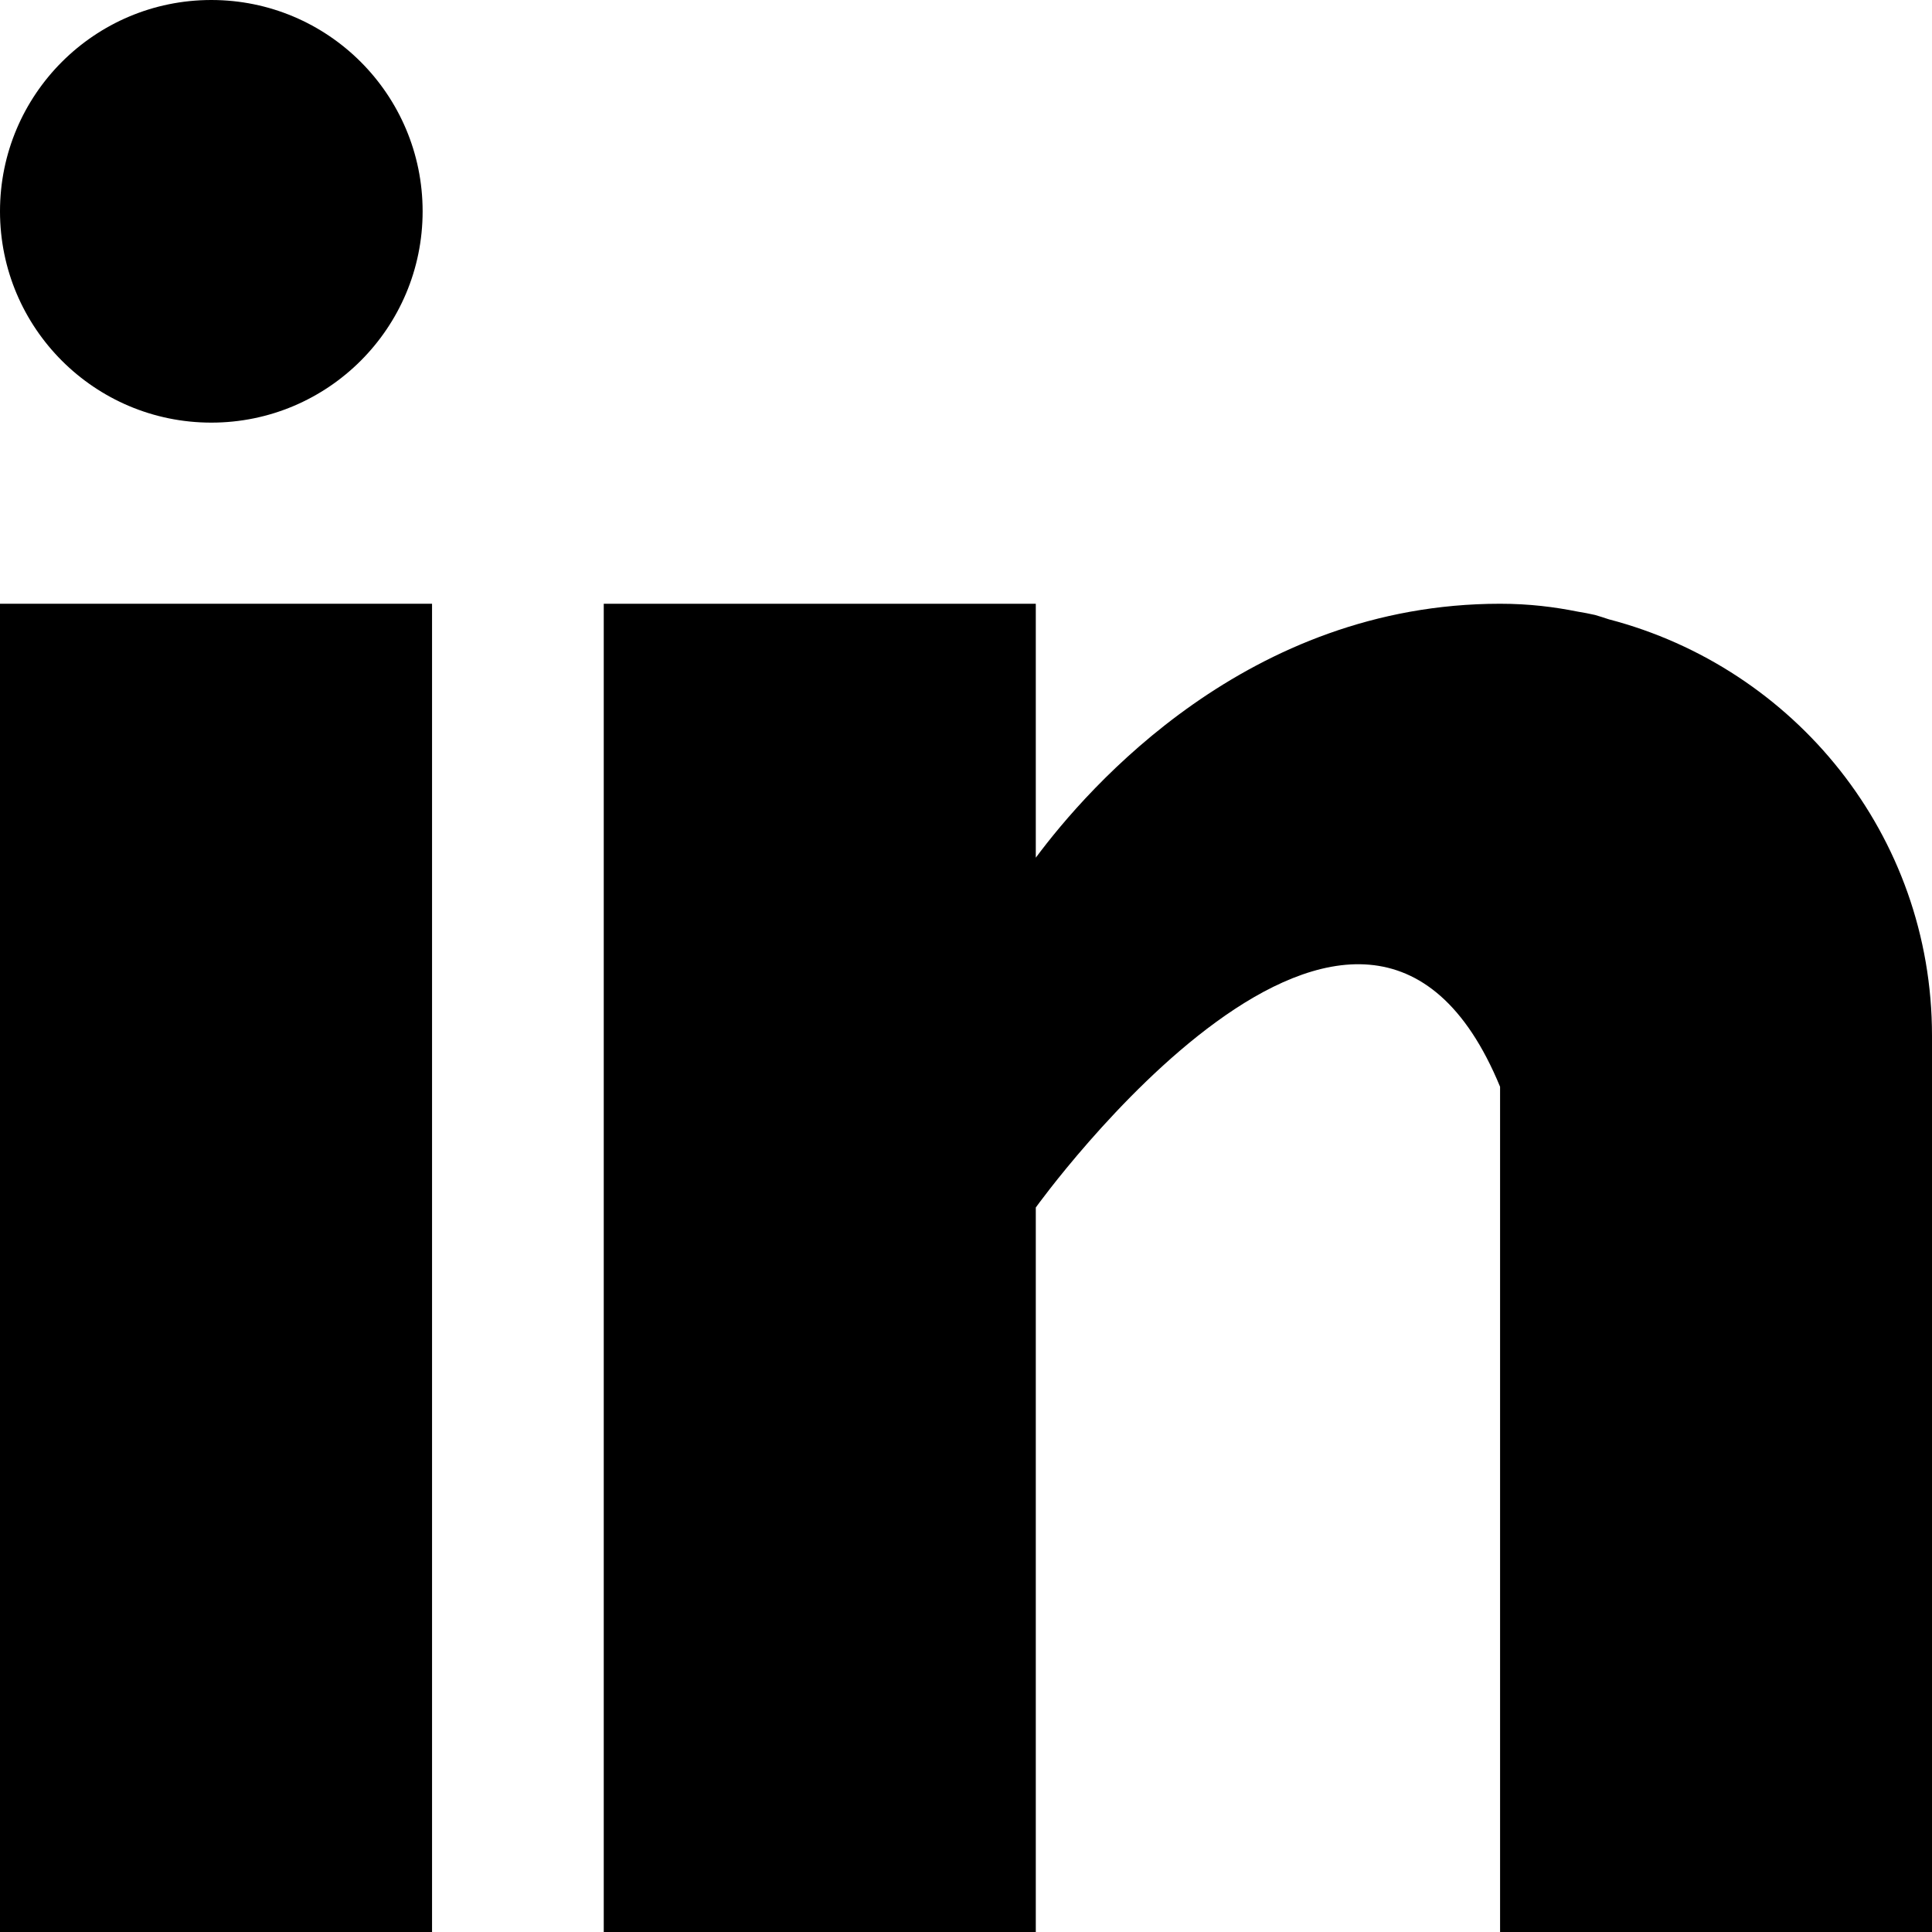
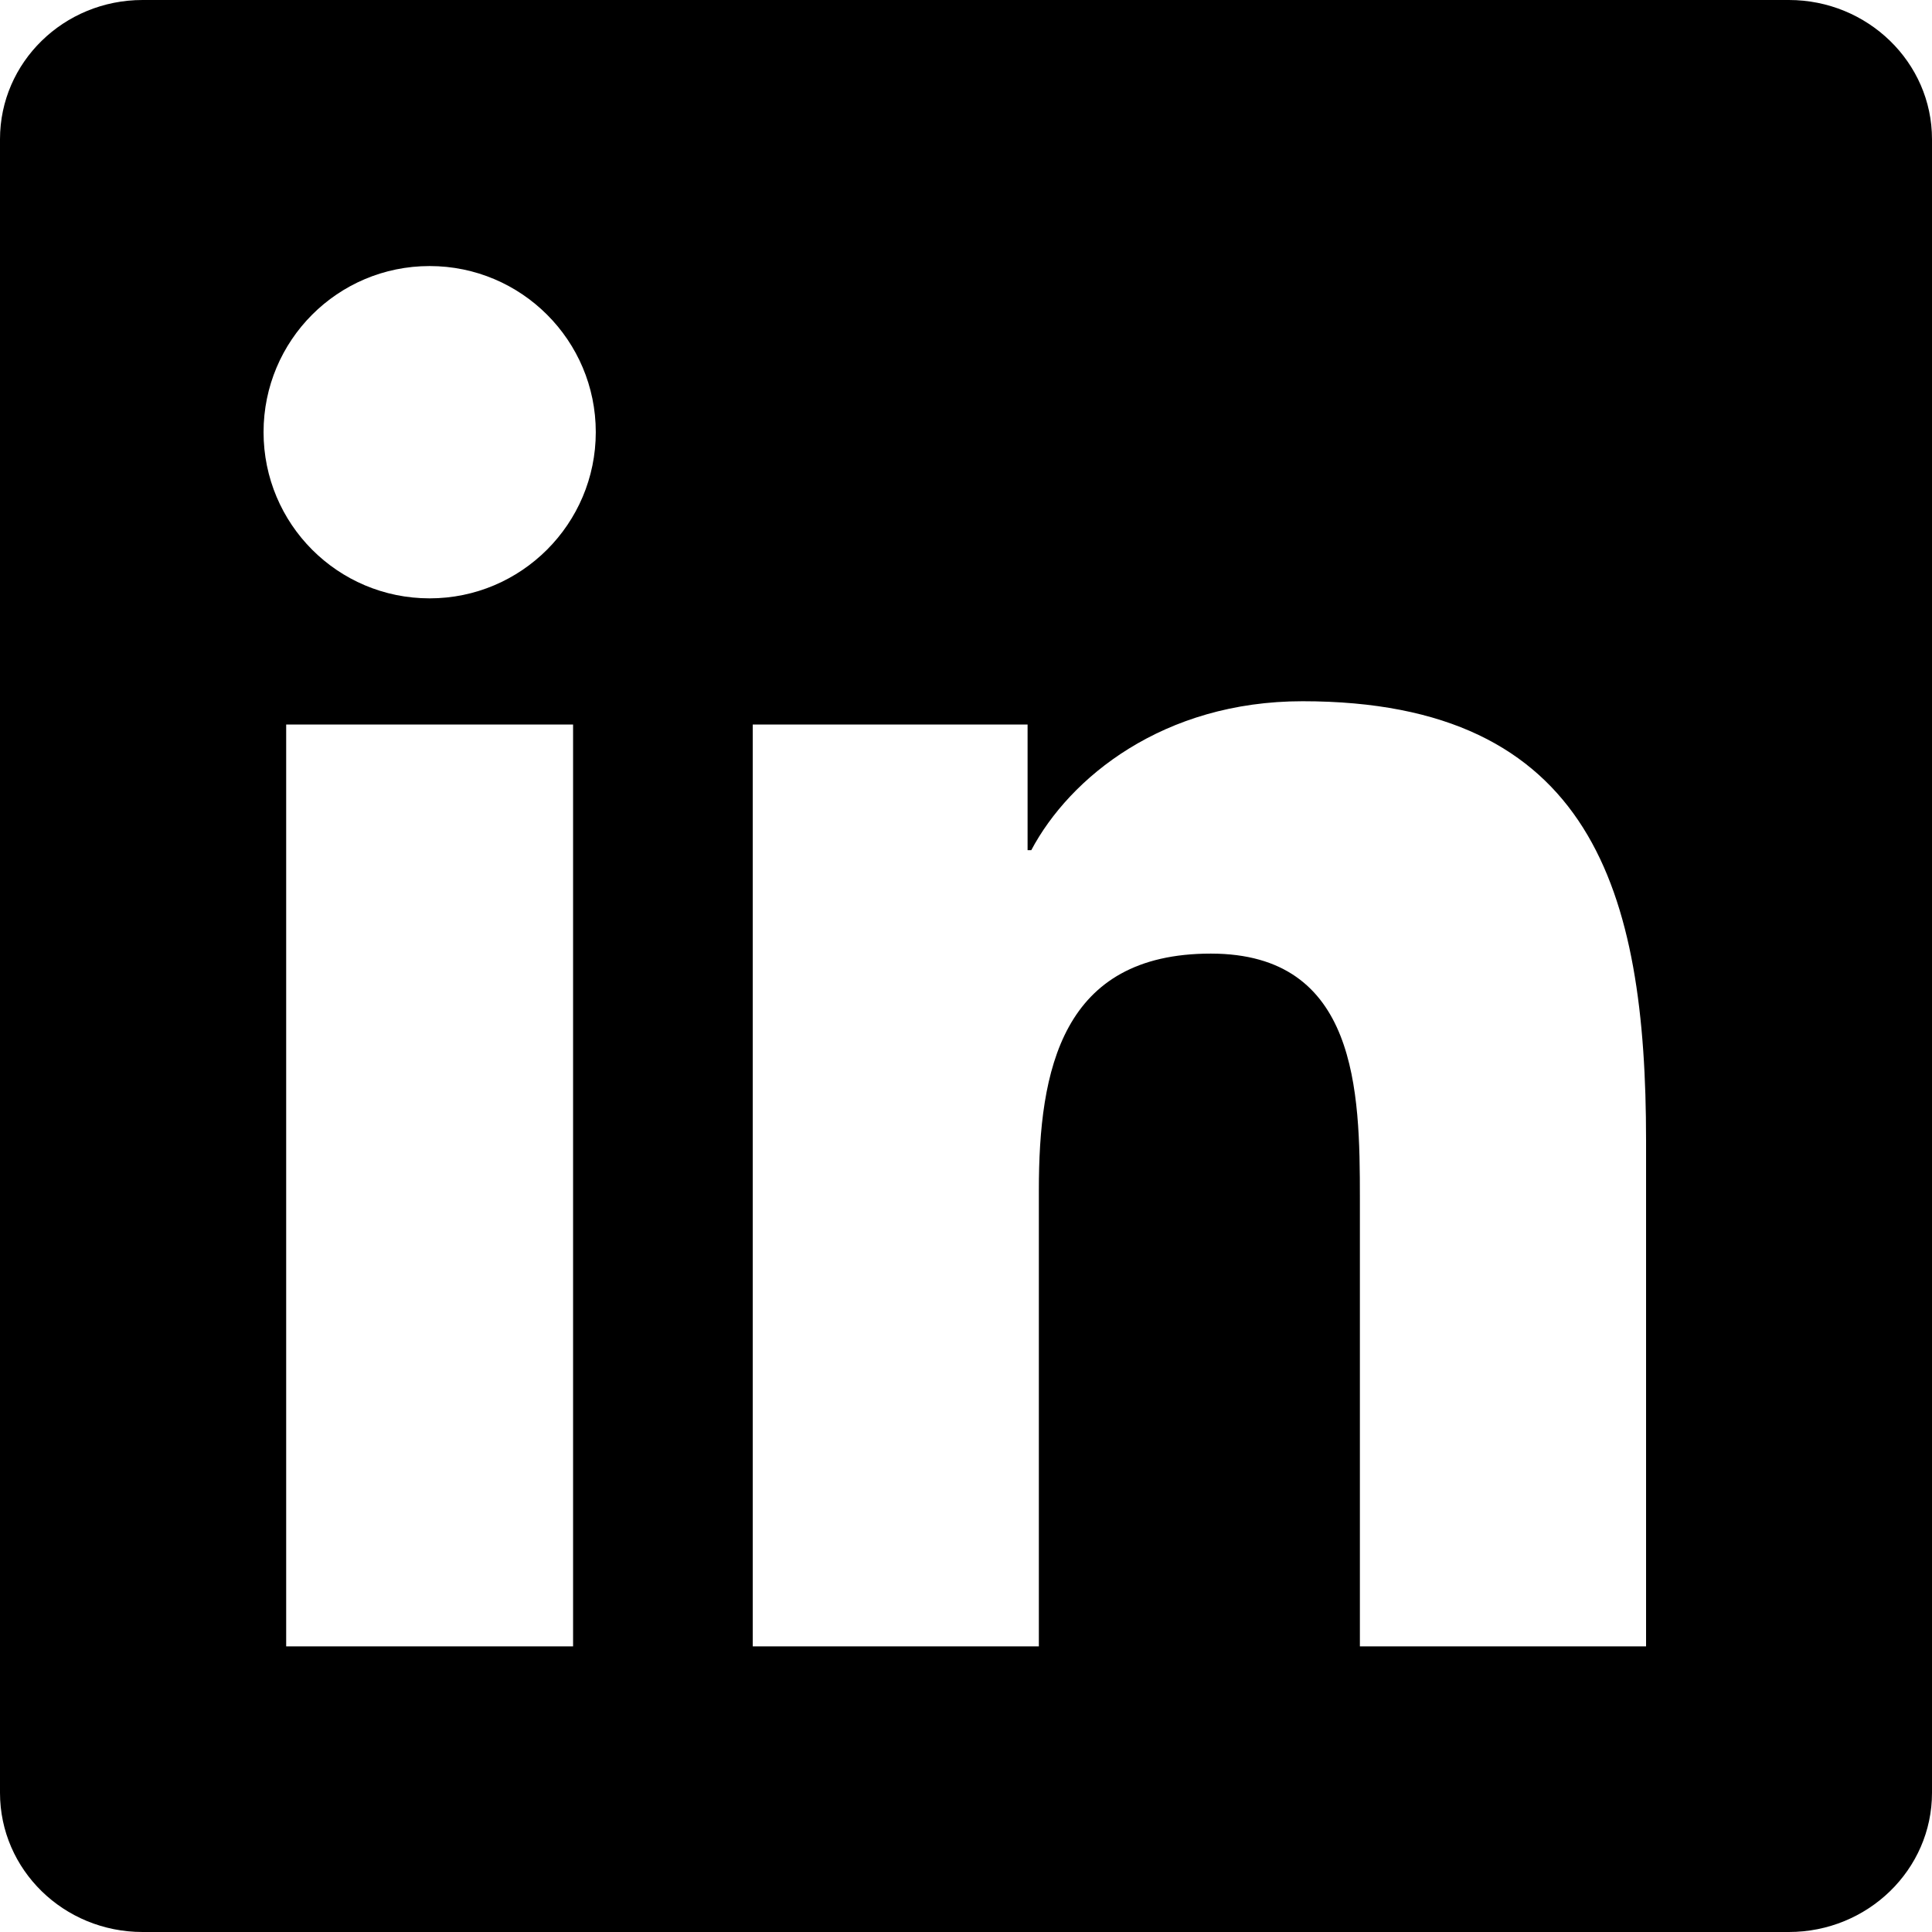
- <svg xmlns="http://www.w3.org/2000/svg" version="1.1" x="0px" y="0px" viewBox="0 0 512 512" style="enable-background:new 0 0 512 512;" xml:space="preserve">
-   <g>
-     <g>
-       <rect y="160" width="114.496" height="352" />
-     </g>
-   </g>
-   <g>
-     <g>
-       <path d="M426.368,164.128c-1.216-0.384-2.368-0.8-3.648-1.152c-1.536-0.352-3.072-0.64-4.64-0.896    c-6.08-1.216-12.736-2.08-20.544-2.08c-66.752,0-109.088,48.544-123.04,67.296V160H160v352h114.496V320    c0,0,86.528-120.512,123.04-32c0,79.008,0,224,0,224H512V274.464C512,221.28,475.552,176.96,426.368,164.128z" />
-     </g>
-   </g>
-   <g>
-     <g>
-       <circle cx="56" cy="56" r="56" />
-     </g>
-   </g>
-   <g>
- </g>
-   <g>
- </g>
-   <g>
- </g>
-   <g>
- </g>
-   <g>
- </g>
-   <g>
- </g>
-   <g>
- </g>
-   <g>
- </g>
-   <g>
- </g>
-   <g>
- </g>
-   <g>
- </g>
-   <g>
- </g>
-   <g>
- </g>
-   <g>
- </g>
-   <g>
- </g>
+ <svg xmlns="http://www.w3.org/2000/svg" role="img" viewBox="0 0 24 24">
+   <path d="M20.447 20.452h-3.554v-5.569c0-1.328-.027-3.037-1.852-3.037-1.853 0-2.136 1.445-2.136 2.939v5.667H9.351V9h3.414v1.561h.046c.477-.9 1.637-1.85 3.37-1.85 3.601 0 4.267 2.37 4.267 5.455v6.286zM5.337 7.433c-1.144 0-2.063-.926-2.063-2.065 0-1.138.92-2.063 2.063-2.063 1.14 0 2.064.925 2.064 2.063 0 1.139-.925 2.065-2.064 2.065zm1.782 13.019H3.555V9h3.564v11.452zM22.225 0H1.771C.792 0 0 .774 0 1.729v20.542C0 23.227.792 24 1.771 24h20.451C23.2 24 24 23.227 24 22.271V1.729C24 .774 23.2 0 22.222 0h.003z" />
</svg>
